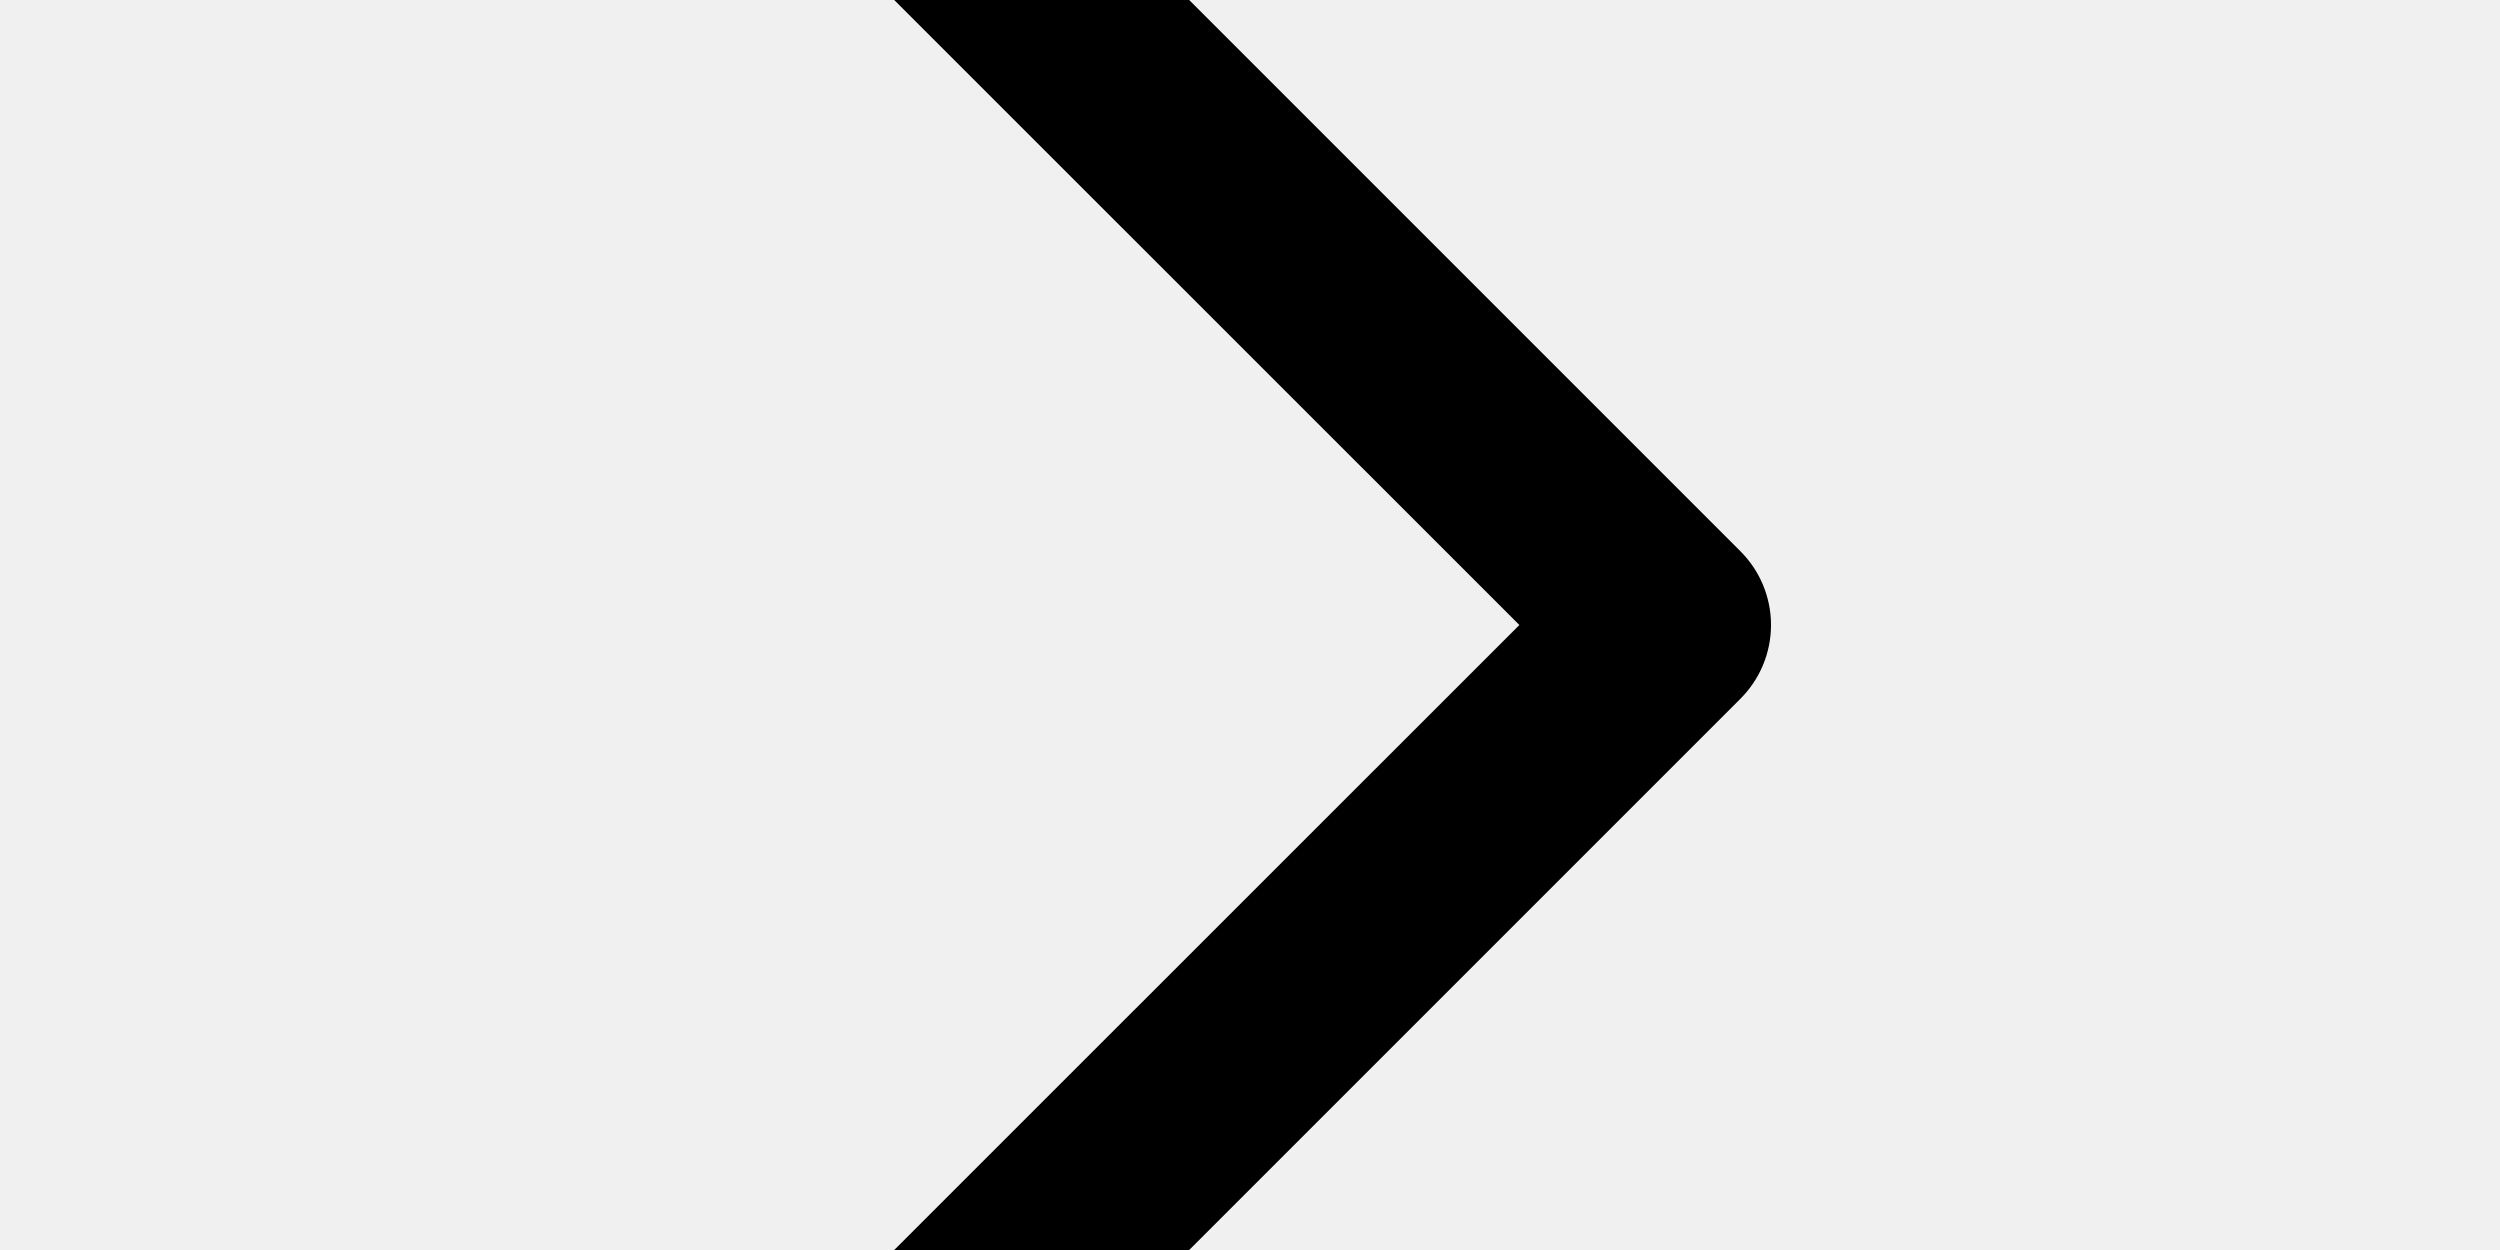
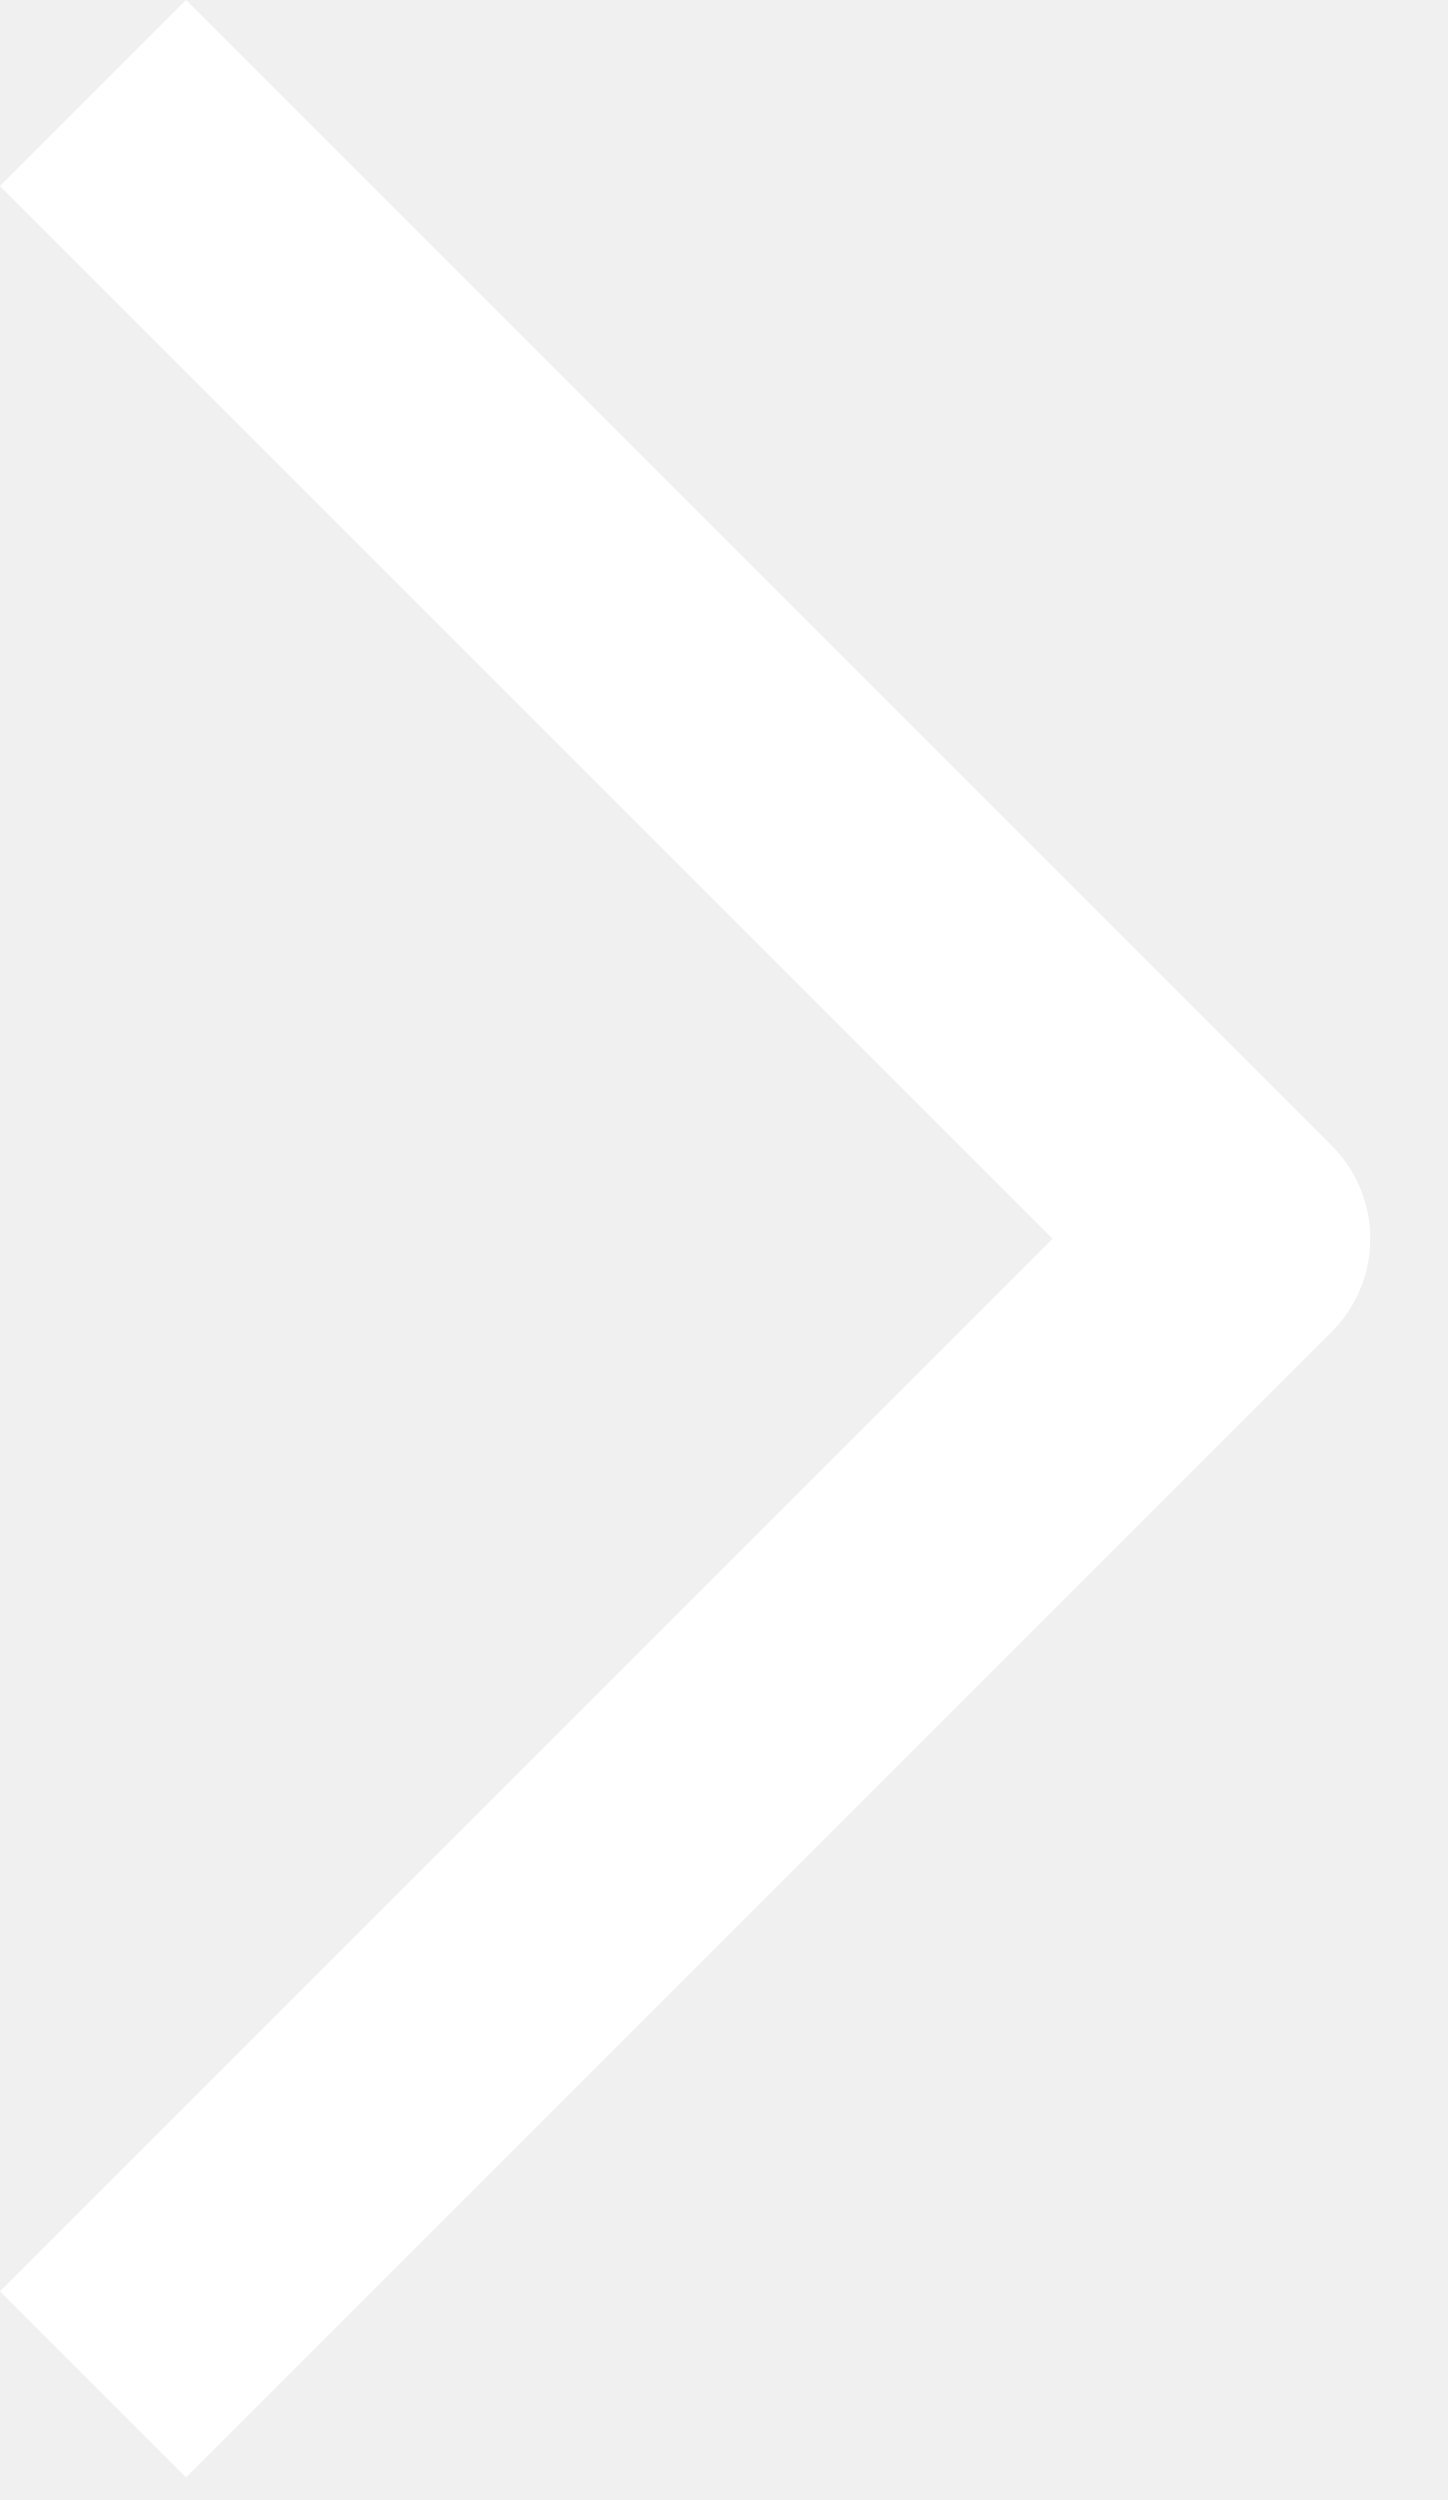
- <svg class="icon icon-caret" viewBox="0 0 10 6" width="30" height="15">
-   <path fill="currentColor" fill-rule="evenodd" d="M9.354.646a.5.5 0 0 0-.708 0L5 4.293 1.354.646a.5.5 0 0 0-.708.708l4 4a.5.5 0 0 0 .708 0l4-4a.5.5 0 0 0 0-.708" clip-rule="evenodd" transform="rotate(270 5 3)" />
+ <svg xmlns="http://www.w3.org/2000/svg" width="11" height="19" viewBox="0 0 11 19" fill="none">
+   <path d="M1.414 17.414L9.414 9.414L1.414 1.414" stroke="white" stroke-width="2" stroke-linecap="square" stroke-linejoin="round" />
</svg>
